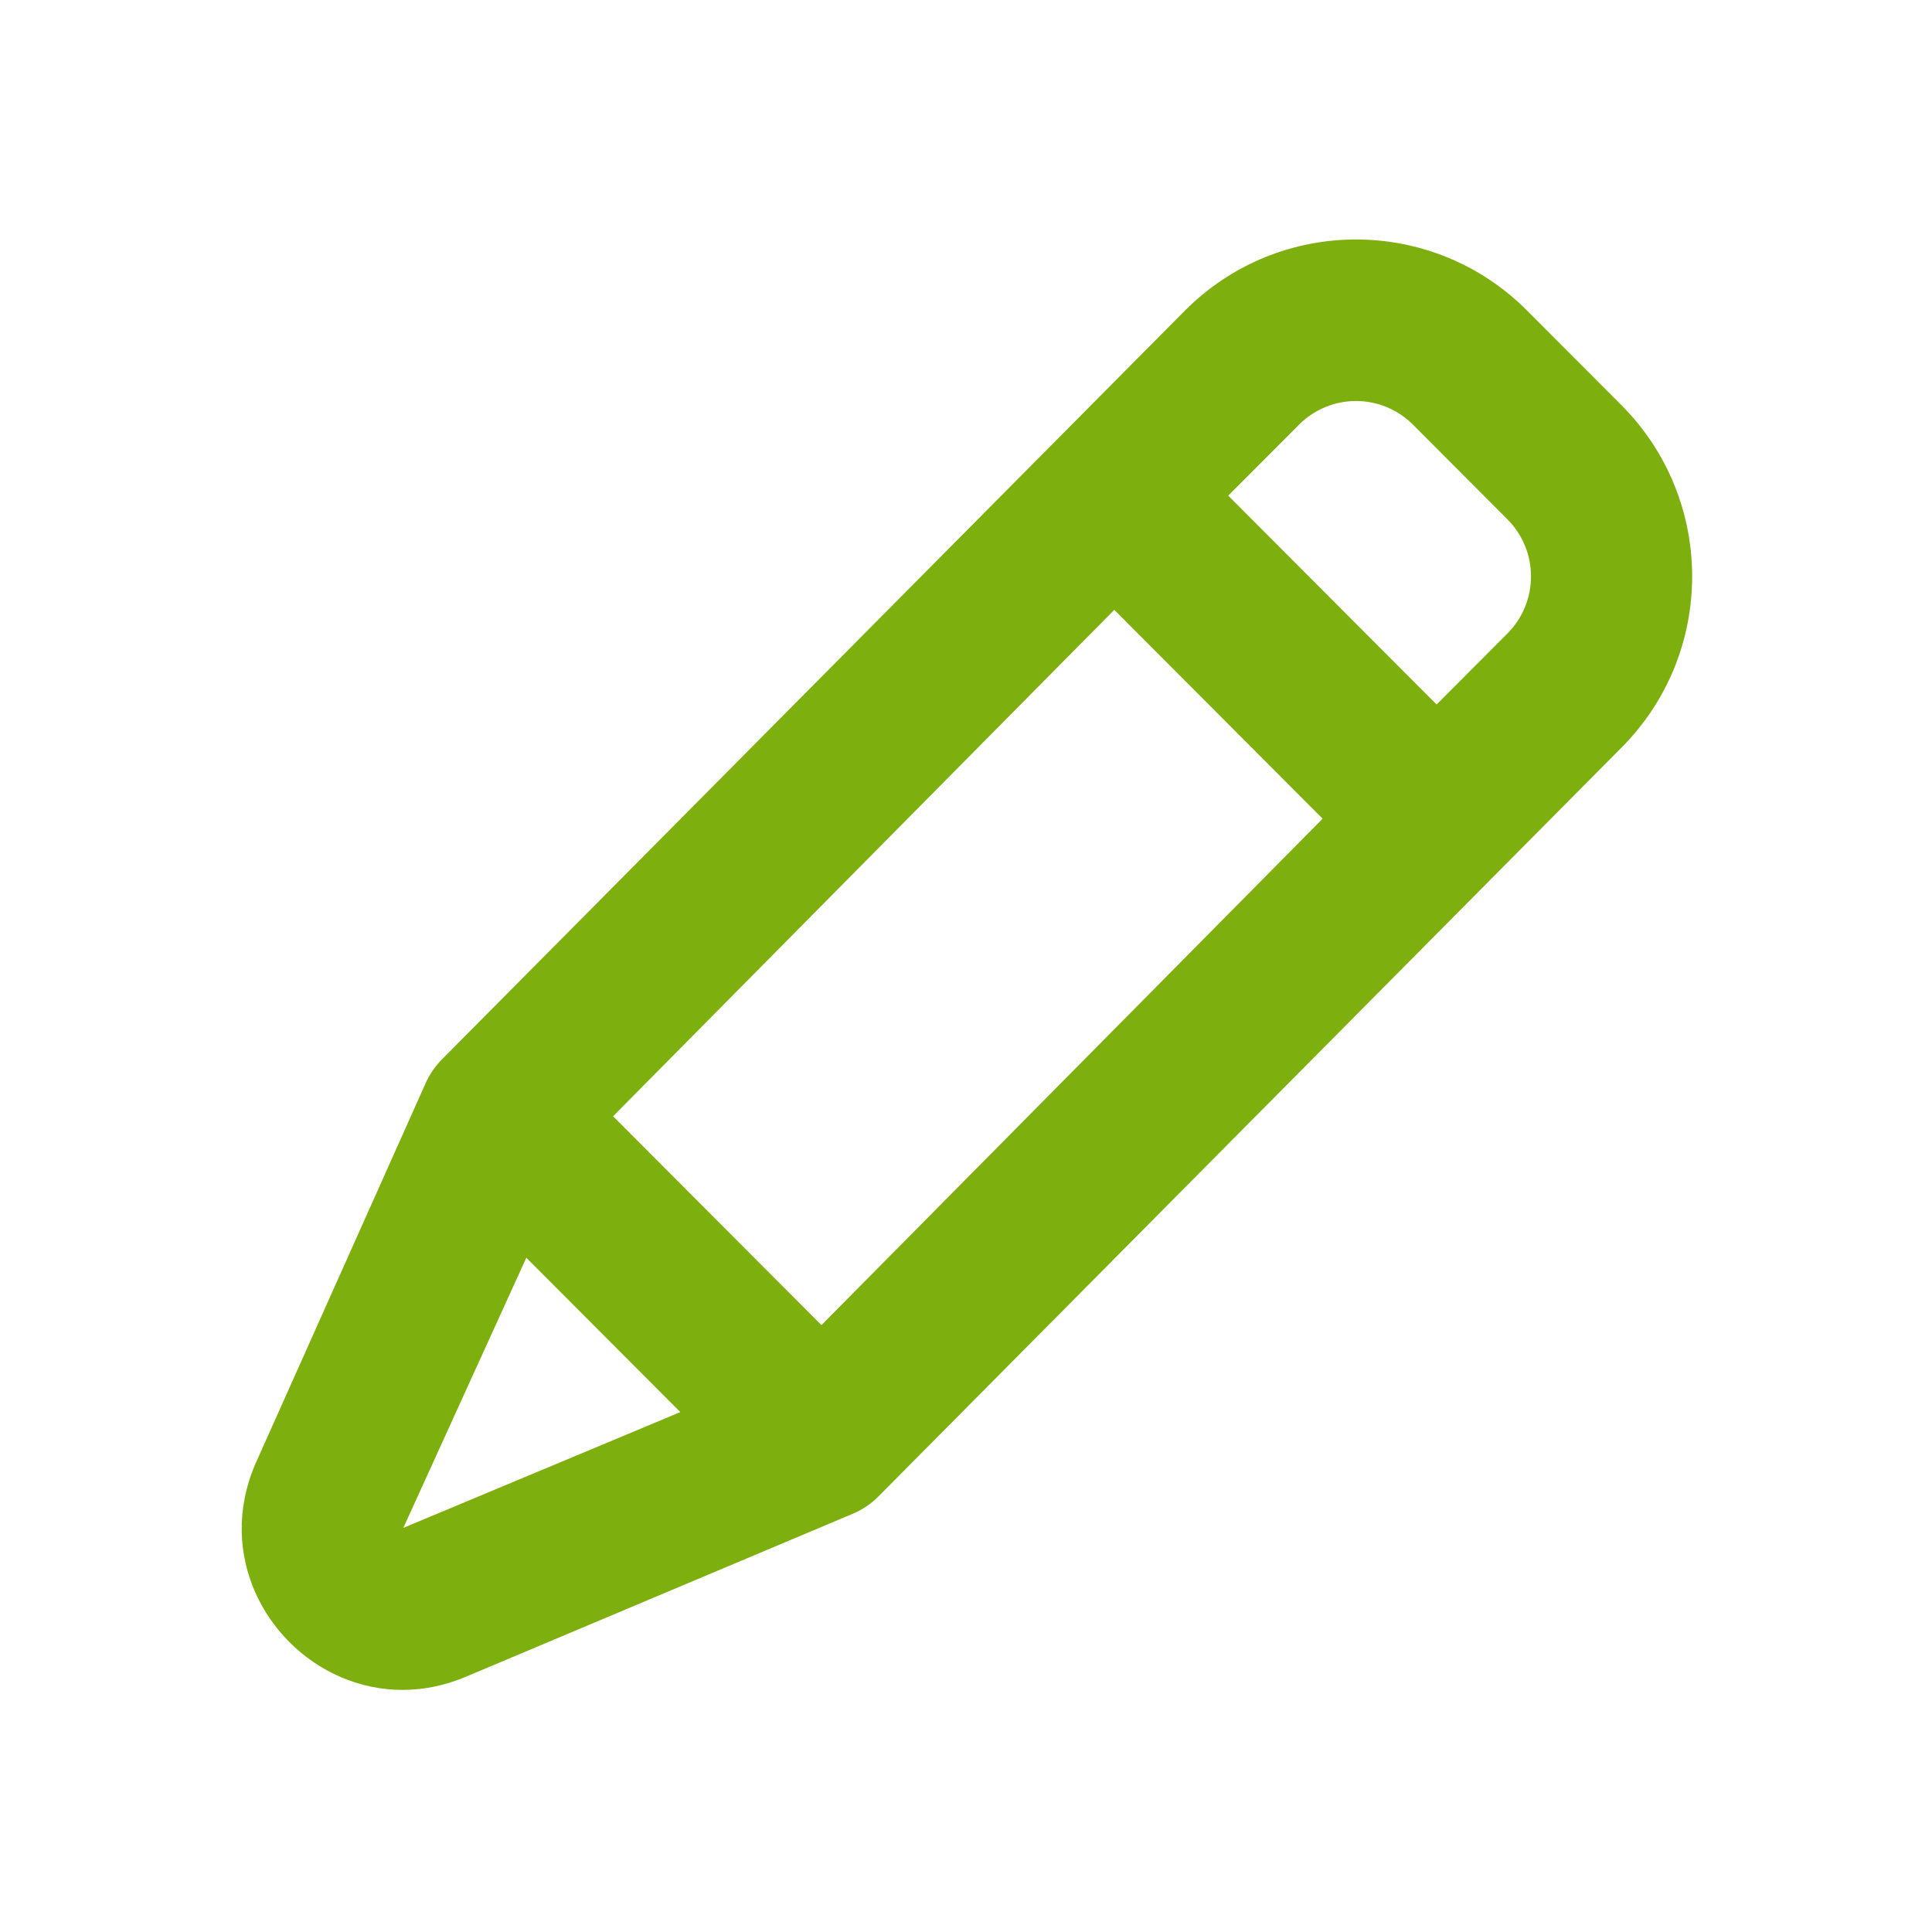
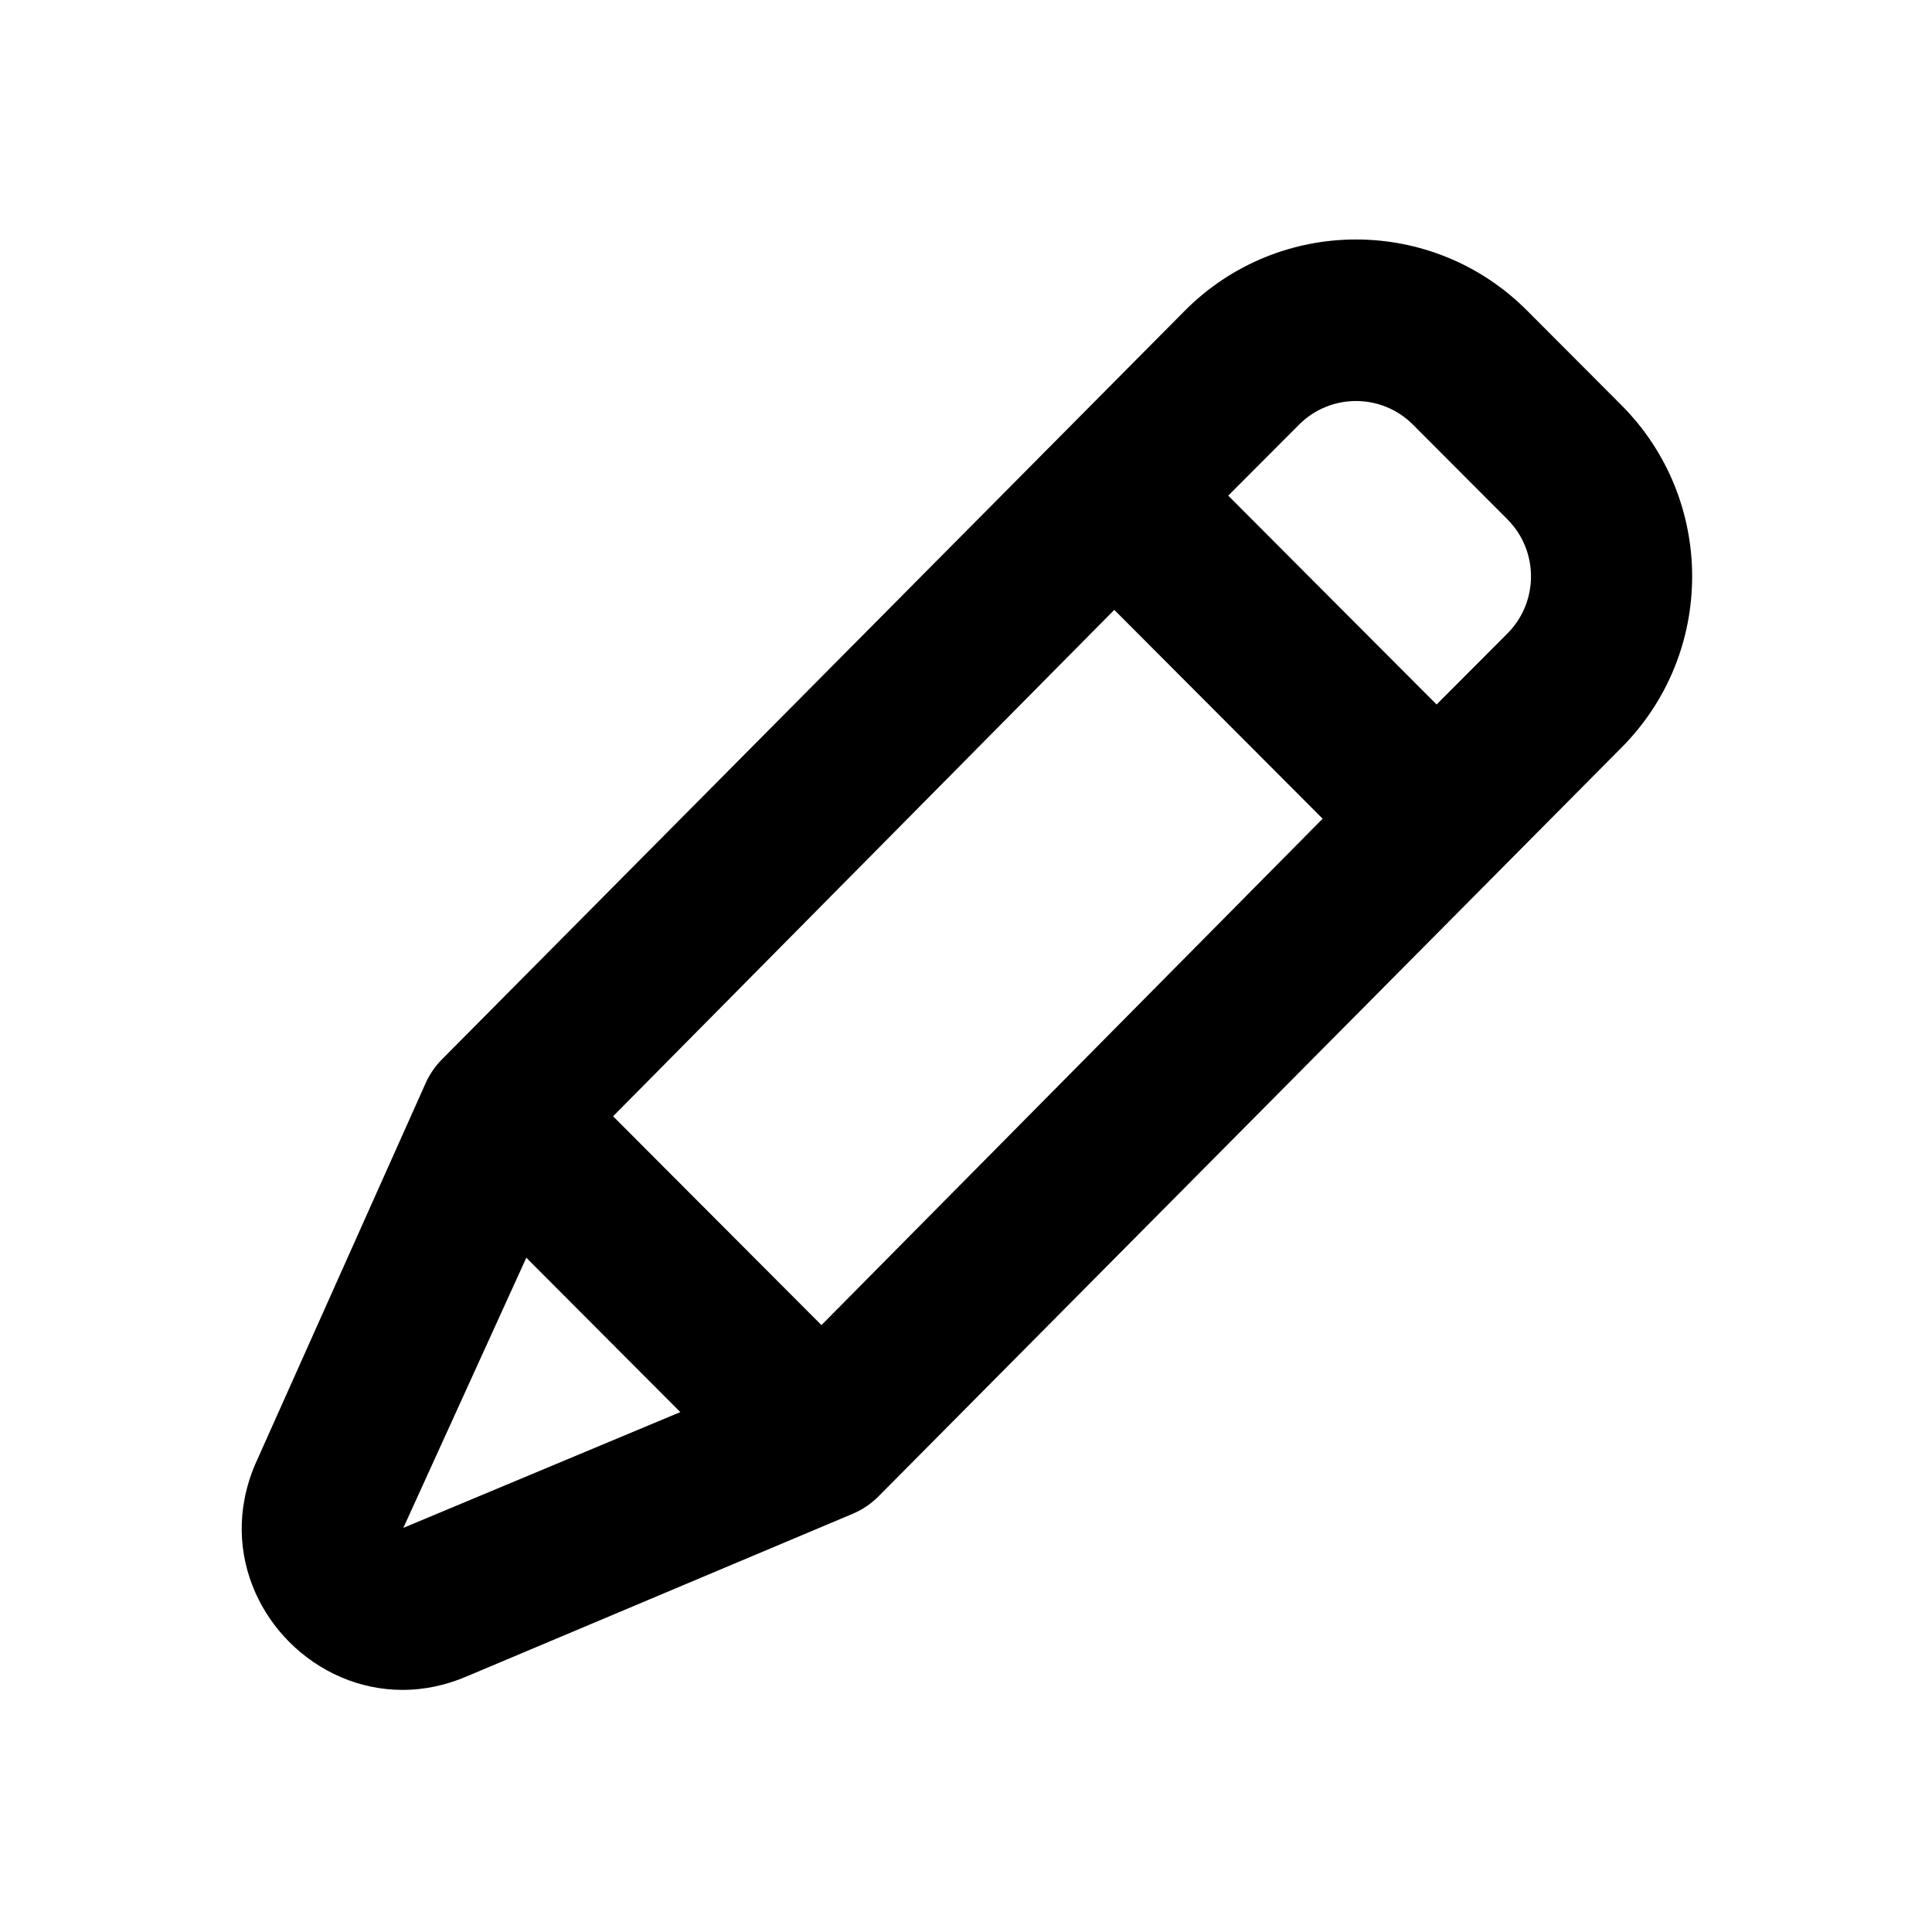
<svg xmlns="http://www.w3.org/2000/svg" version="1.1" width="720" height="720" viewBox="0 0 720 720">
-   <path fill="#7db00e" d="M441.644 115.695c17.591-17.632 40.648-26.448 63.701-26.448 23.056 0 46.113 8.816 63.701 26.448l35.182 35.265c17.591 17.632 26.387 40.743 26.387 63.852s-8.795 46.219-26.387 63.852l-276.867 279.021c-2.7 2.709-5.891 4.874-9.405 6.384l-143.981 60.656c-7.971 3.424-15.955 5.009-23.658 5.051-16.377 0.087-31.48-6.801-42.468-17.814-10.662-10.688-17.449-25.26-17.762-41.116-0.161-8.168 1.396-16.675 5.027-25.168l63.295-141.535c1.505-3.52 3.666-6.718 6.368-9.426l276.867-279.023zM526.579 158.263c-11.726-11.754-30.741-11.754-42.467 0l-26.387 26.448 77.65 77.832 26.387-26.448c11.726-11.755 11.726-30.813 0-42.568l-35.182-35.265zM492.908 305.11l-77.65-77.831-186.778 188.723 77.649 77.83 186.779-188.722zM253.531 526.248l-57.391-57.528-45.823 100.671 103.214-43.143z" />
+   <path fill="black" d="M441.644 115.695c17.591-17.632 40.648-26.448 63.701-26.448 23.056 0 46.113 8.816 63.701 26.448l35.182 35.265c17.591 17.632 26.387 40.743 26.387 63.852s-8.795 46.219-26.387 63.852l-276.867 279.021c-2.7 2.709-5.891 4.874-9.405 6.384l-143.981 60.656c-7.971 3.424-15.955 5.009-23.658 5.051-16.377 0.087-31.48-6.801-42.468-17.814-10.662-10.688-17.449-25.26-17.762-41.116-0.161-8.168 1.396-16.675 5.027-25.168l63.295-141.535c1.505-3.52 3.666-6.718 6.368-9.426l276.867-279.023zM526.579 158.263c-11.726-11.754-30.741-11.754-42.467 0l-26.387 26.448 77.65 77.832 26.387-26.448c11.726-11.755 11.726-30.813 0-42.568l-35.182-35.265zM492.908 305.11l-77.65-77.831-186.778 188.723 77.649 77.83 186.779-188.722zM253.531 526.248l-57.391-57.528-45.823 100.671 103.214-43.143z" />
</svg>
